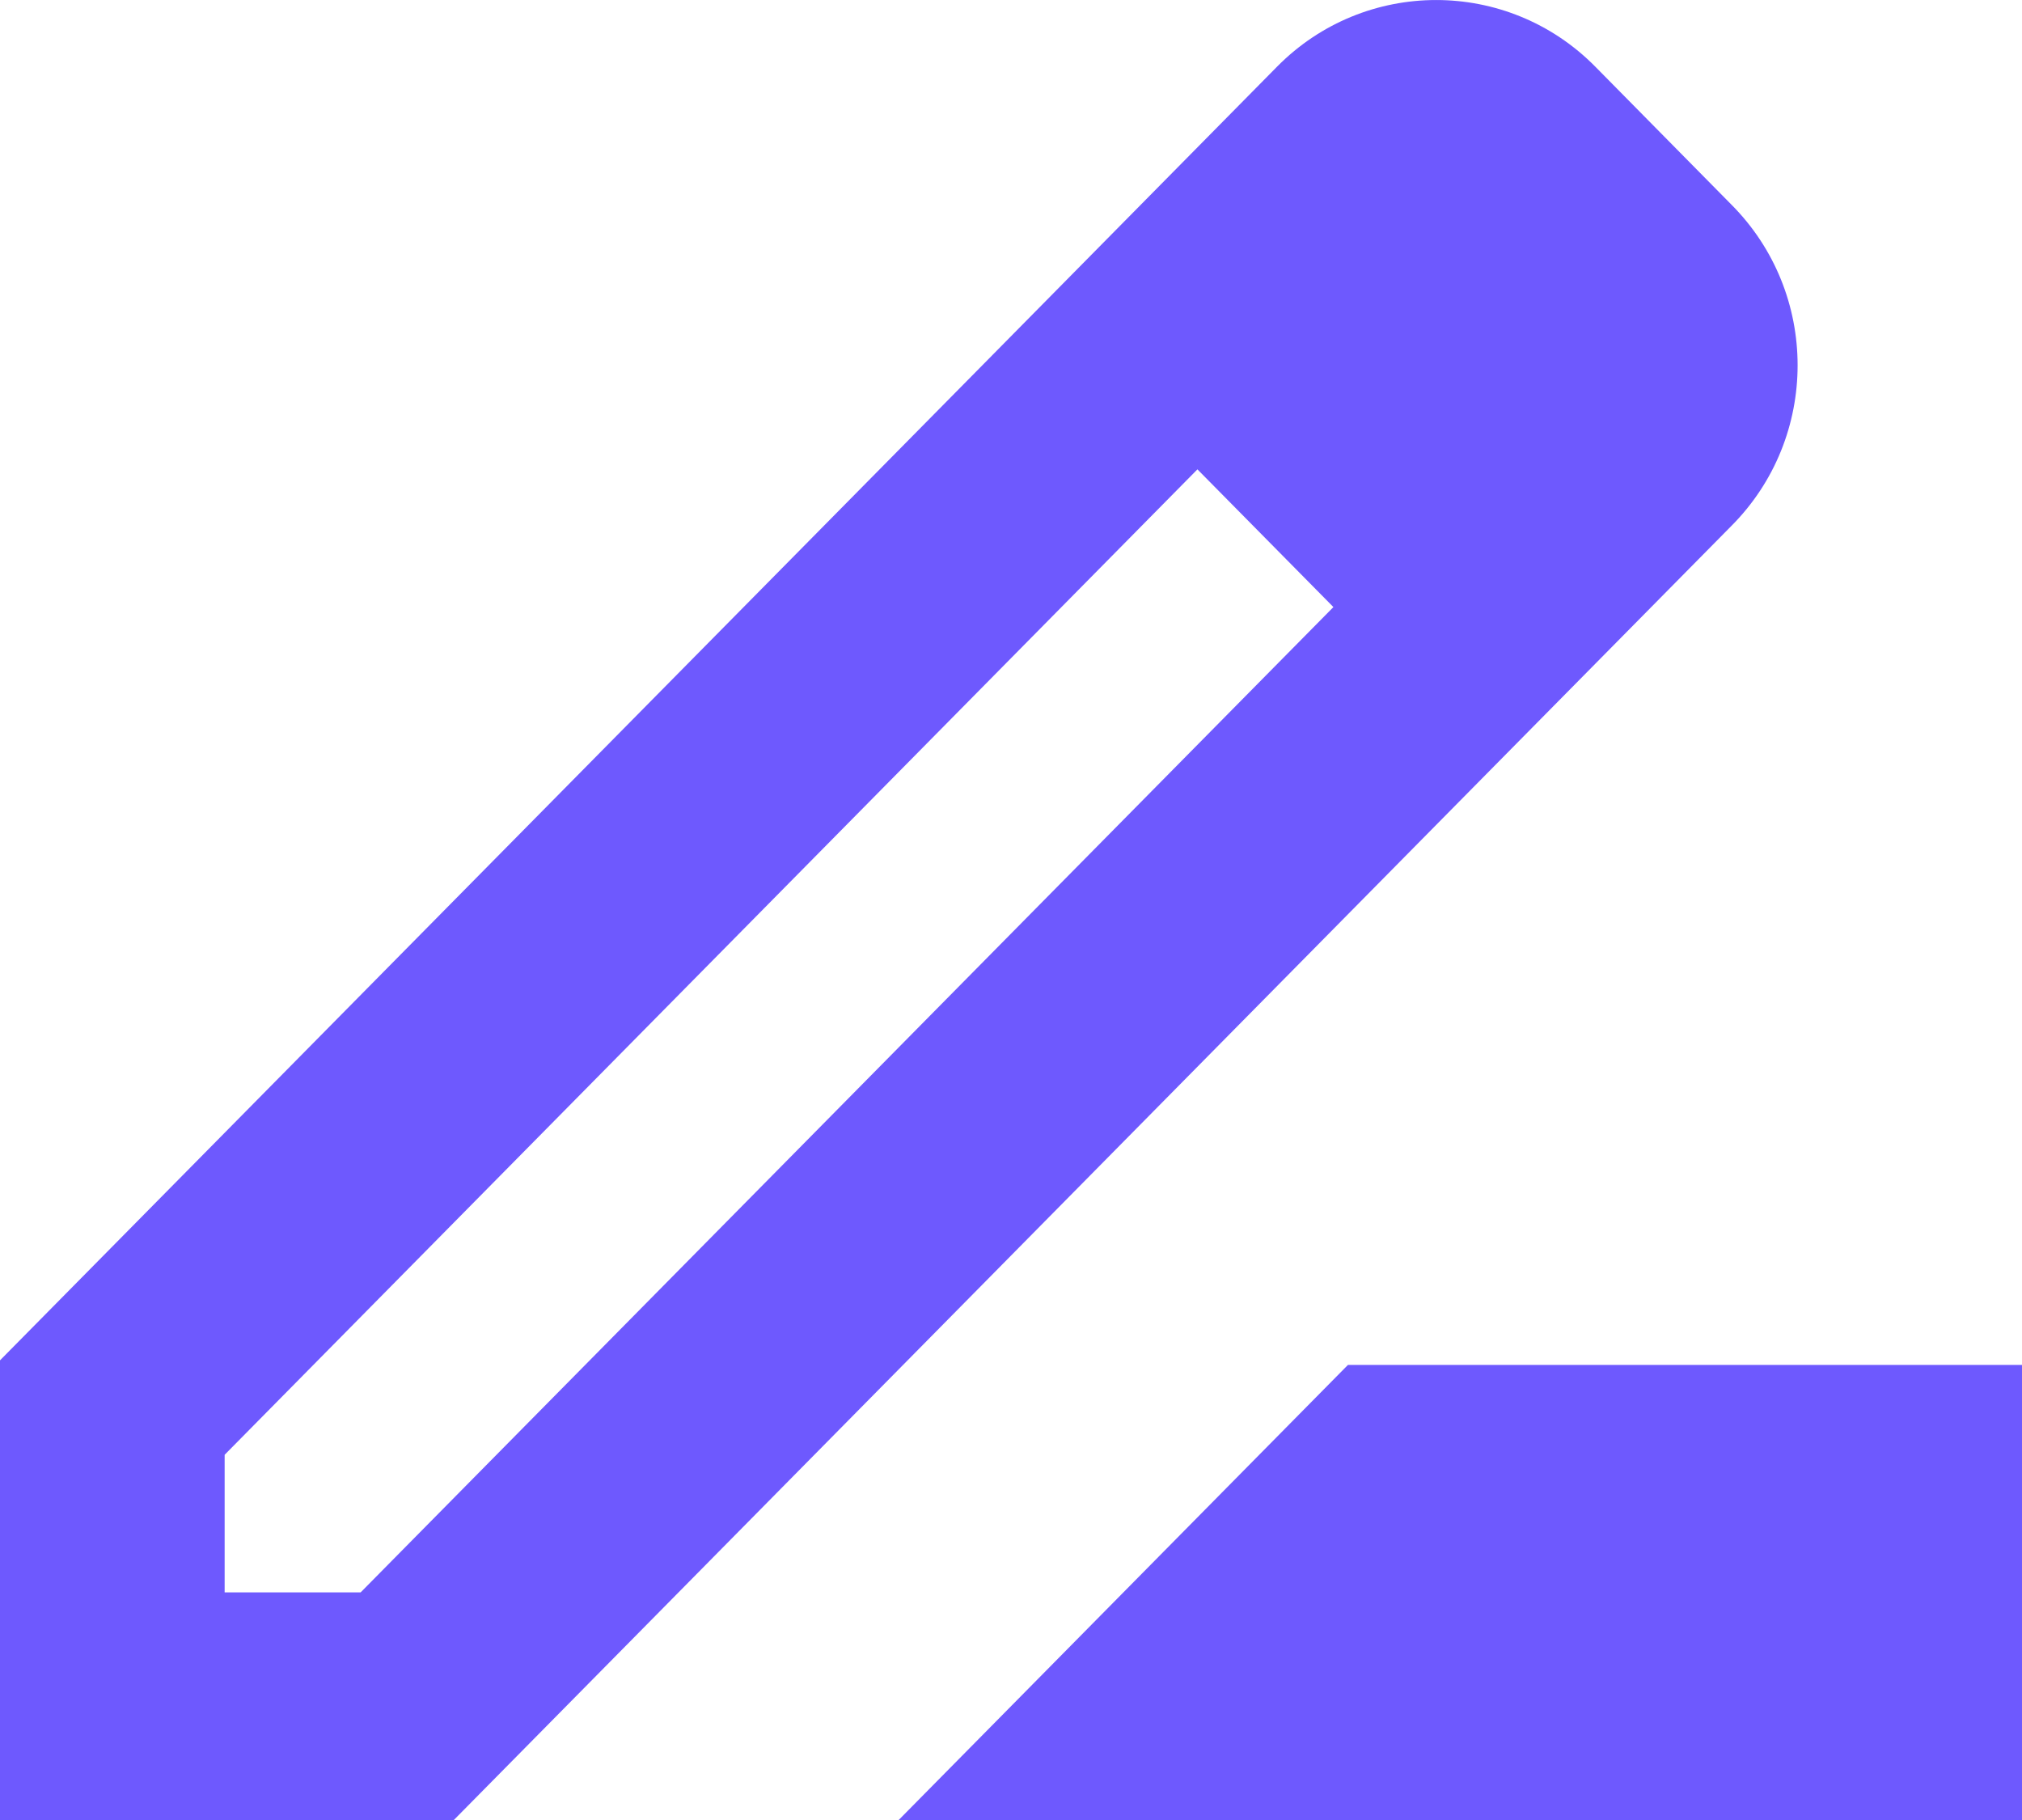
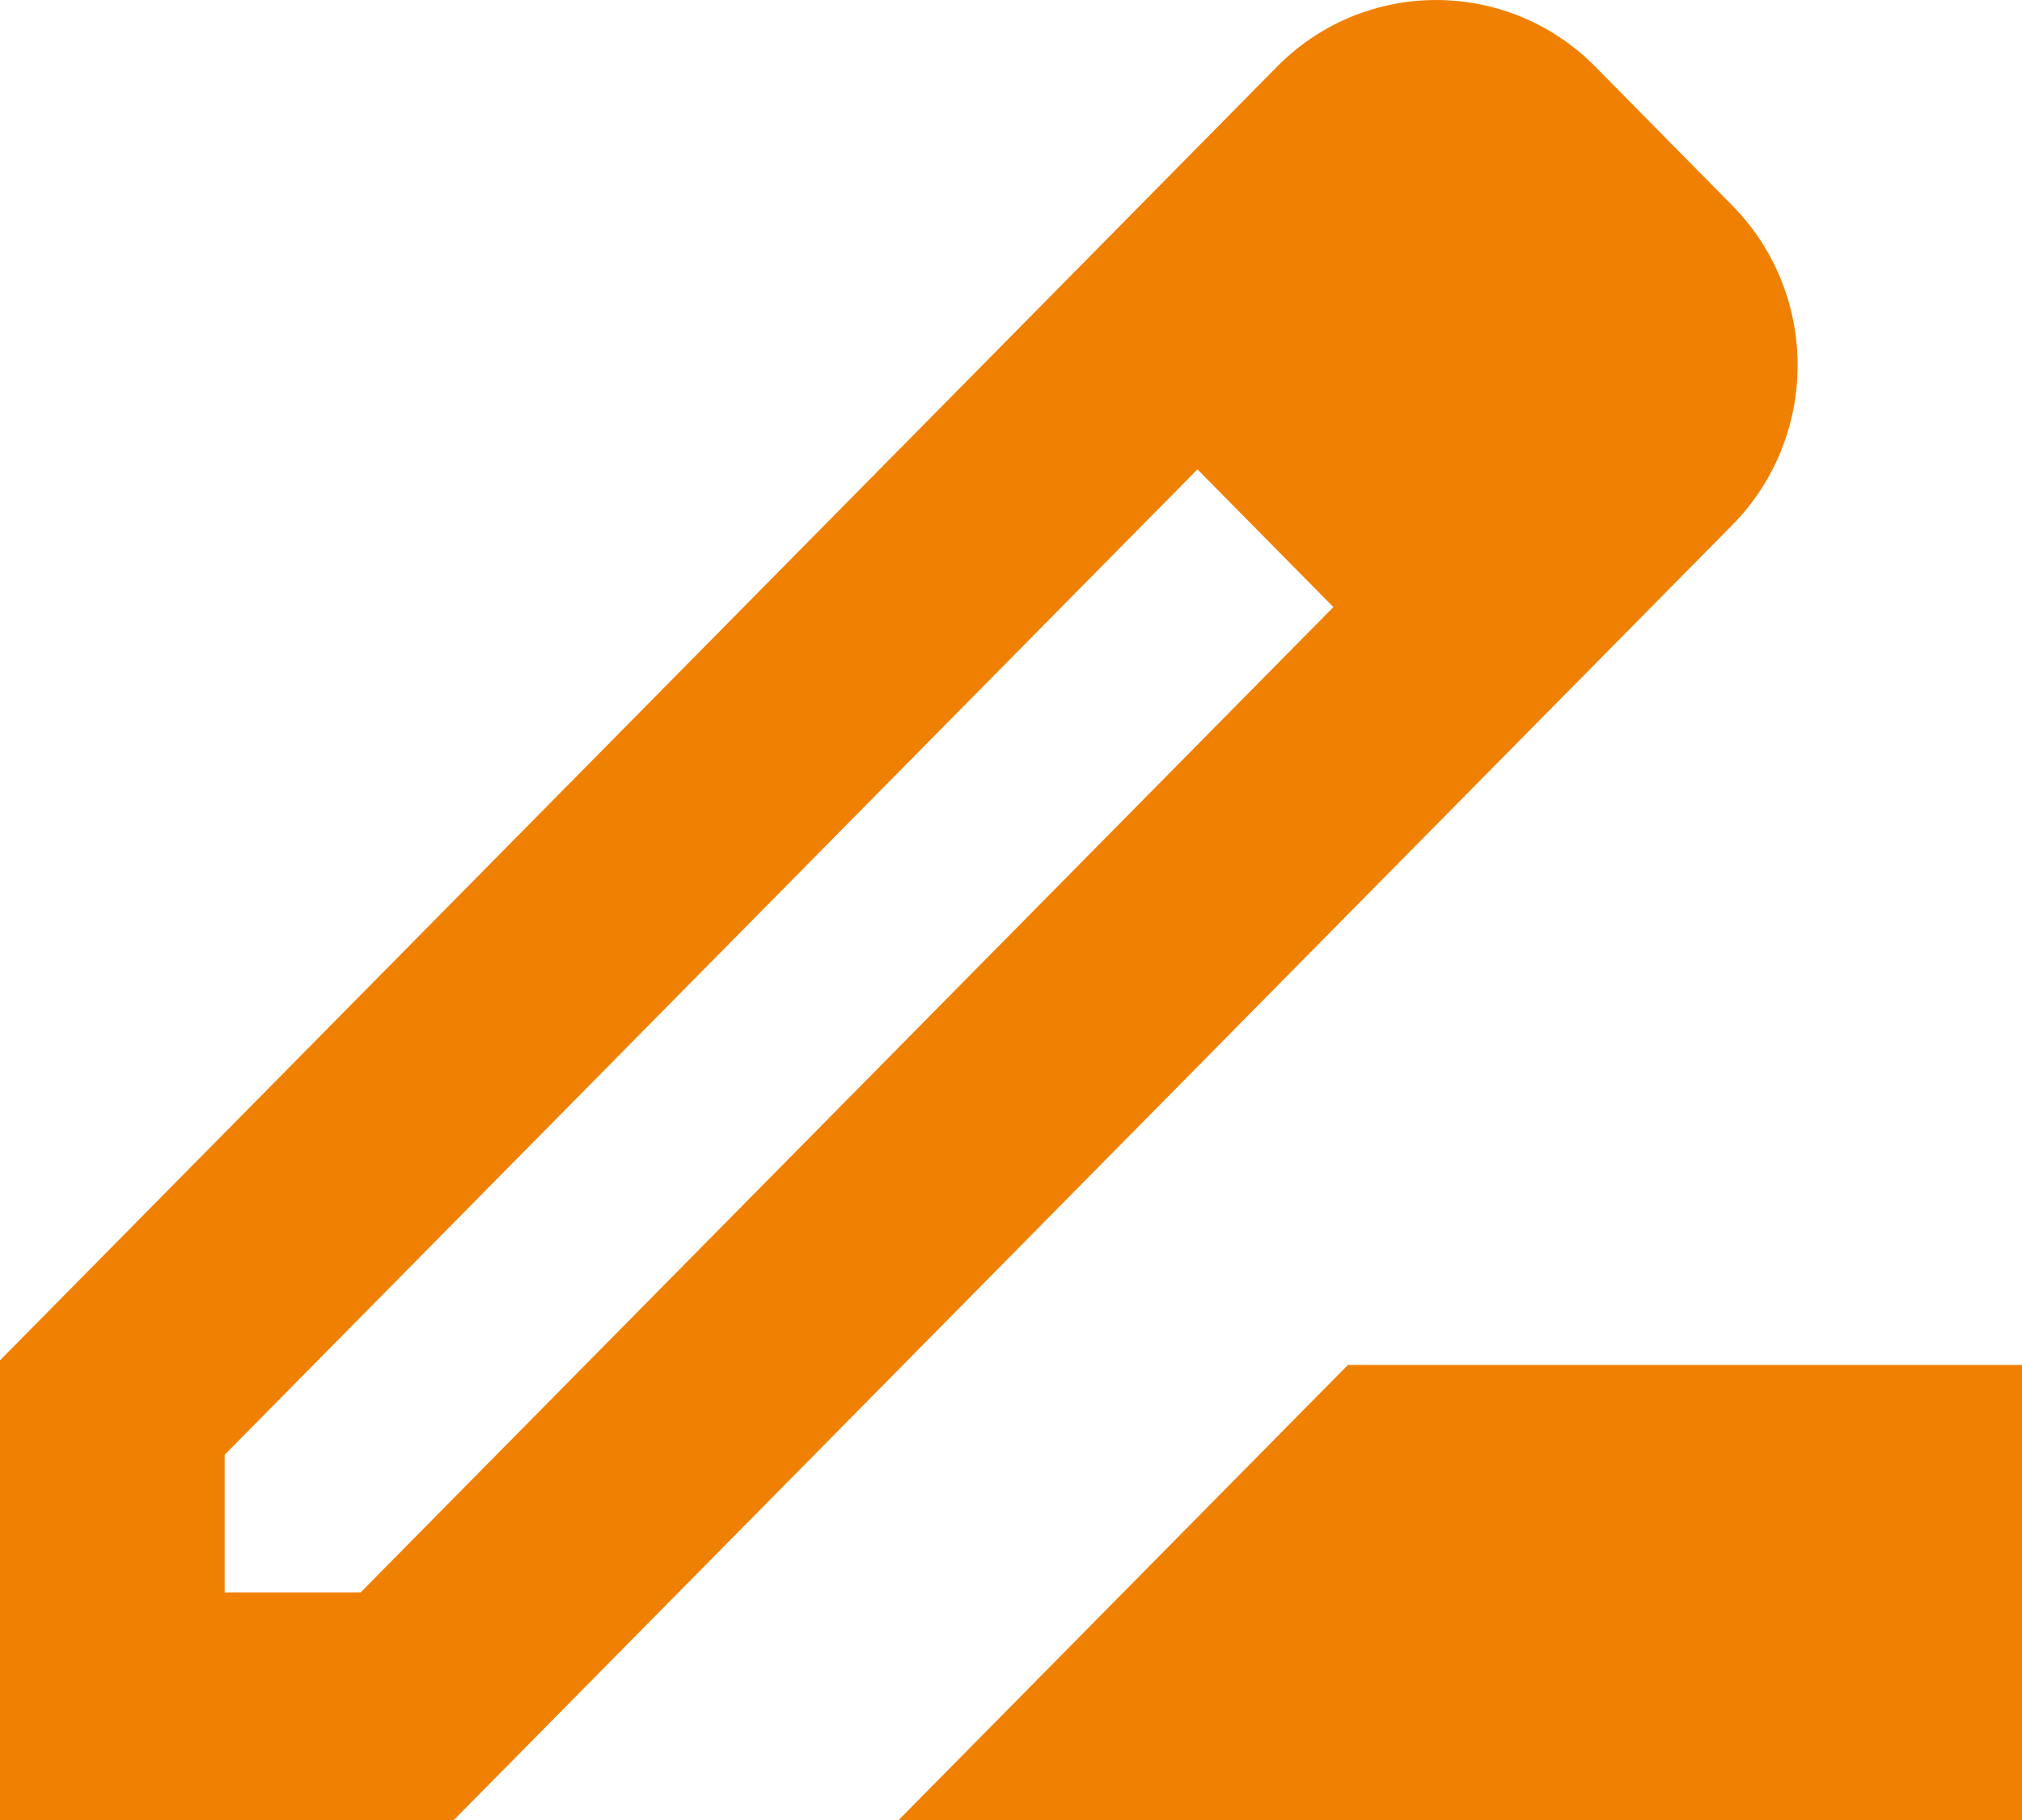
<svg xmlns="http://www.w3.org/2000/svg" width="20" height="18" viewBox="0 0 20 18" fill="none">
-   <path d="M17.122 2.02L15.778 0.658C14.911 -0.219 13.5 -0.219 12.633 0.658L9.656 3.674L0 13.454V18H4.489L14.2 8.164L17.122 5.205C18 4.327 18 2.898 17.122 2.02ZM3.567 15.749H2.222V14.388L11.844 4.642L13.189 6.004L3.567 15.749ZM8.889 18L13.333 13.499H20V18H8.889Z" fill="#6E59FE" />
+   <path d="M17.122 2.02L15.778 0.658C14.911 -0.219 13.5 -0.219 12.633 0.658L9.656 3.674L0 13.454V18H4.489L14.2 8.164L17.122 5.205C18 4.327 18 2.898 17.122 2.02ZM3.567 15.749H2.222V14.388L11.844 4.642L13.189 6.004L3.567 15.749ZM8.889 18L13.333 13.499H20V18H8.889Z" fill="#f08001" />
</svg>
